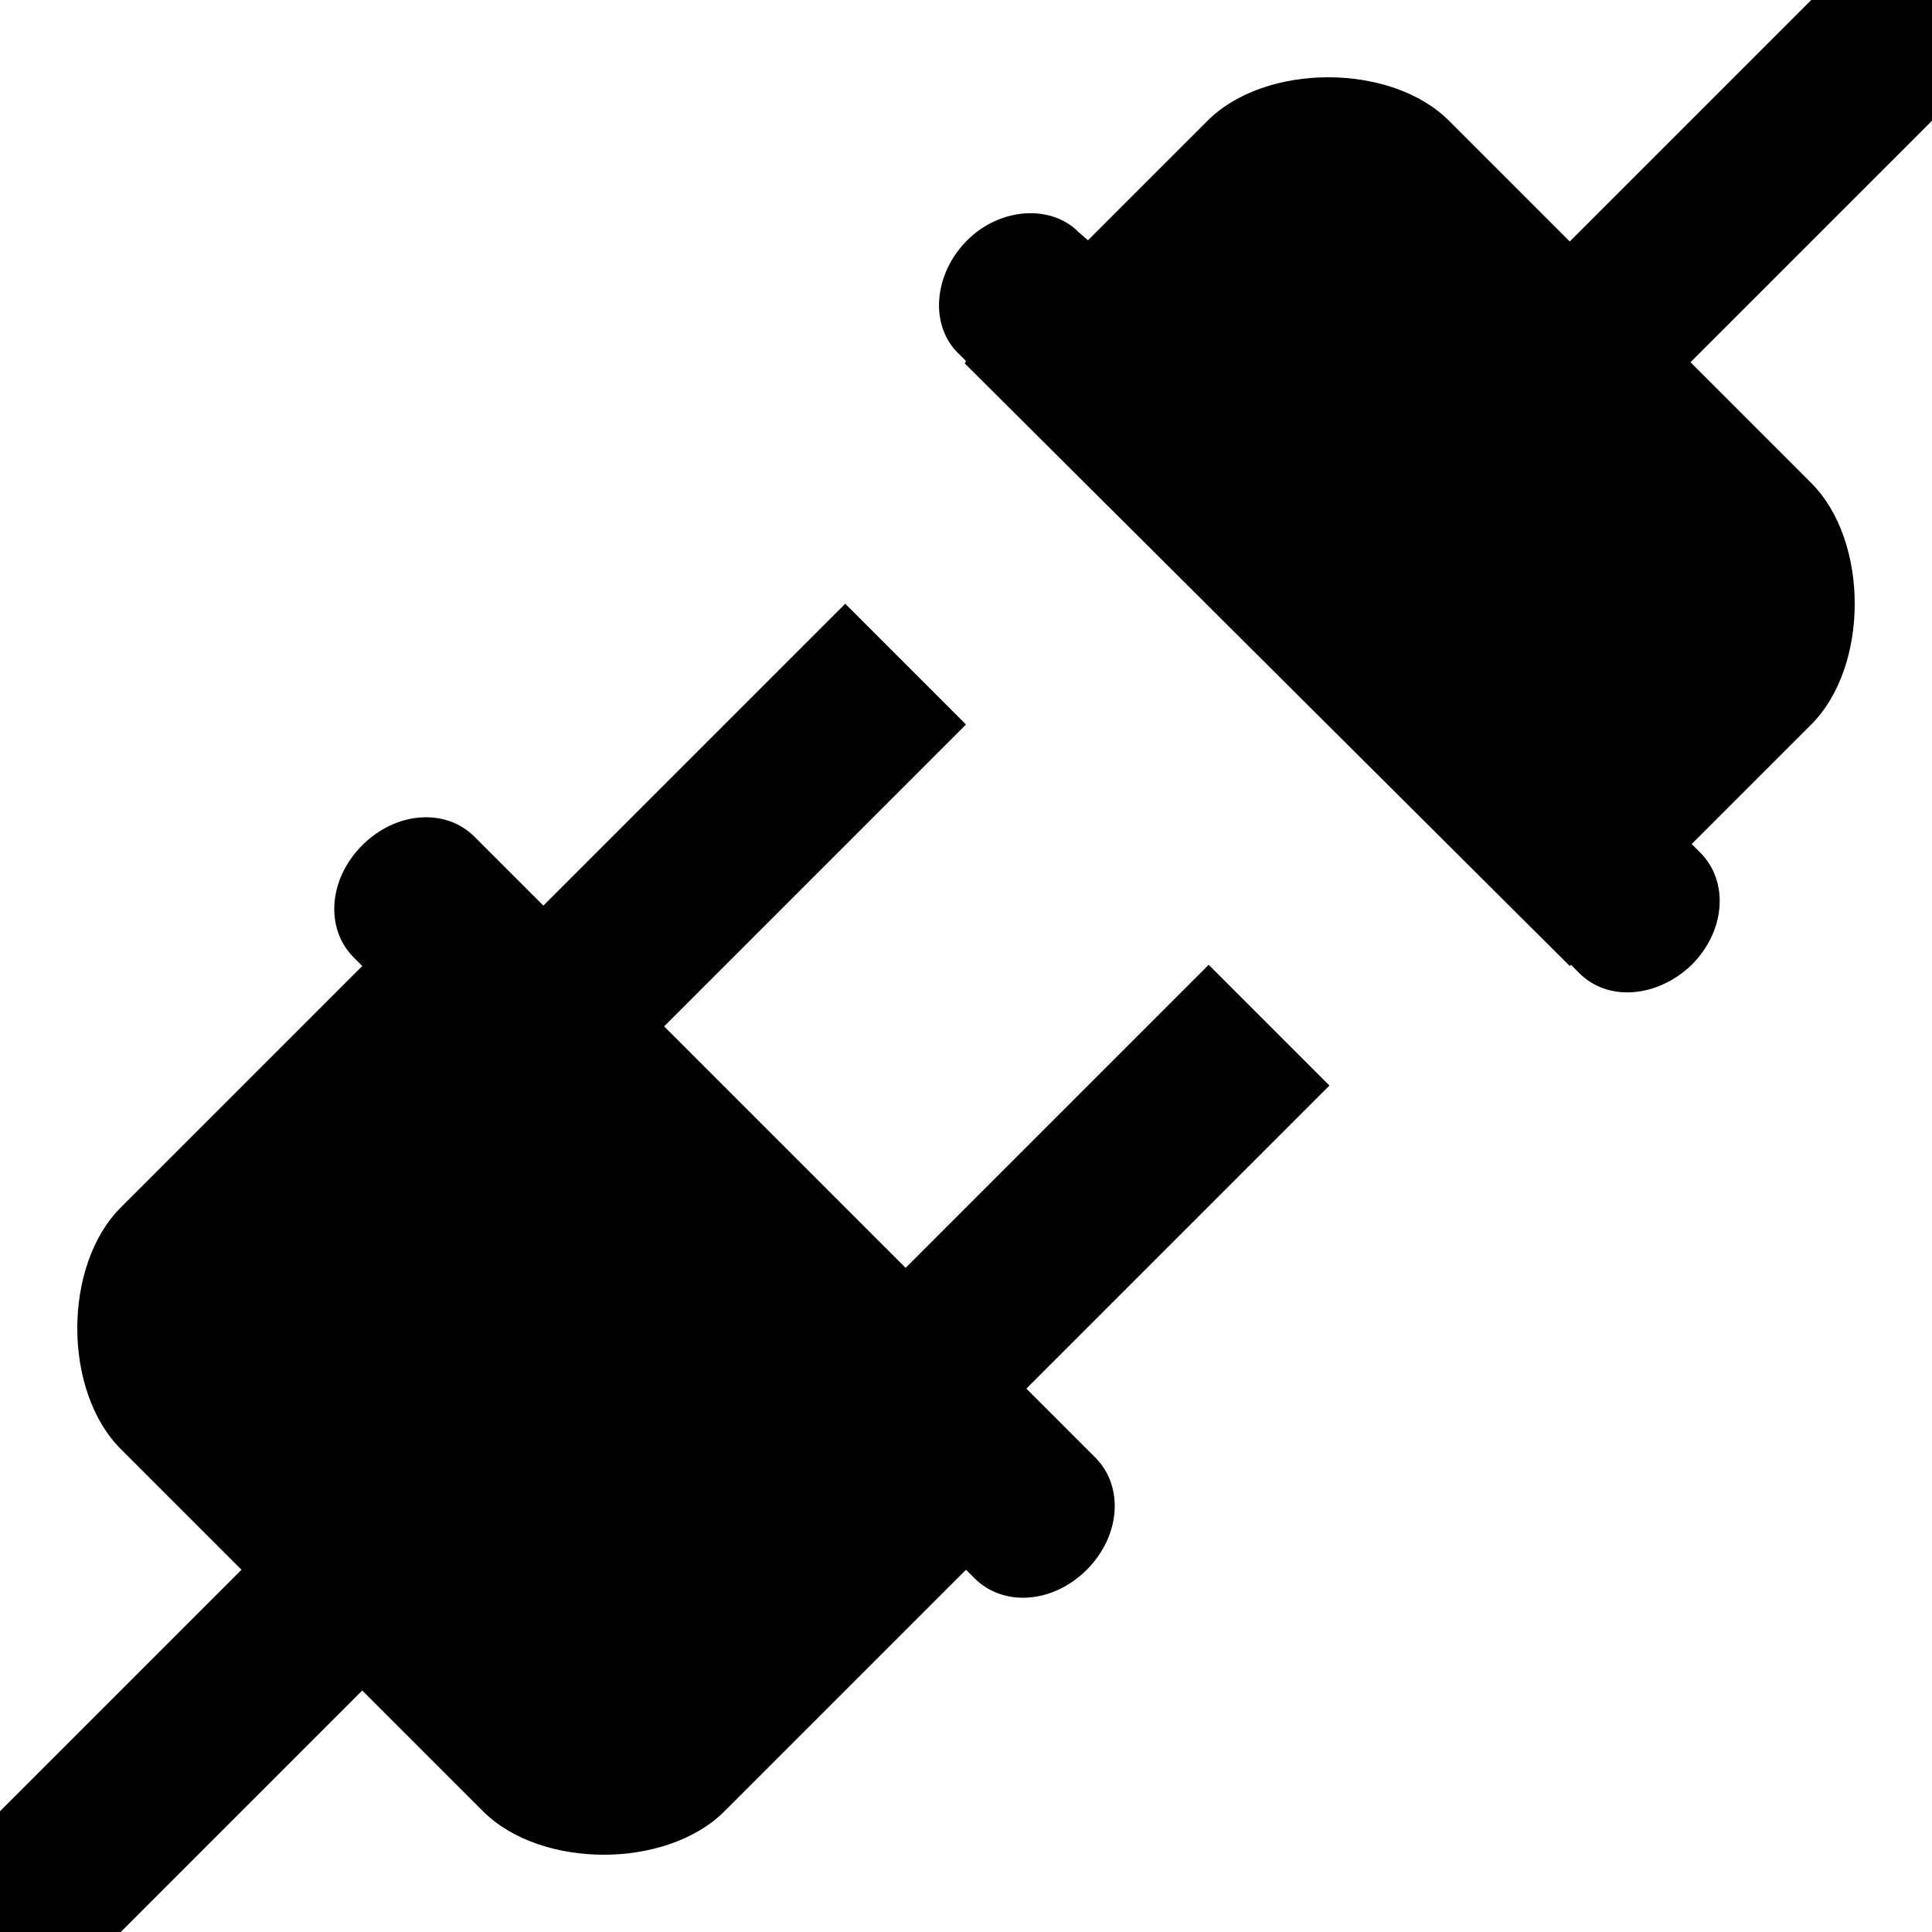
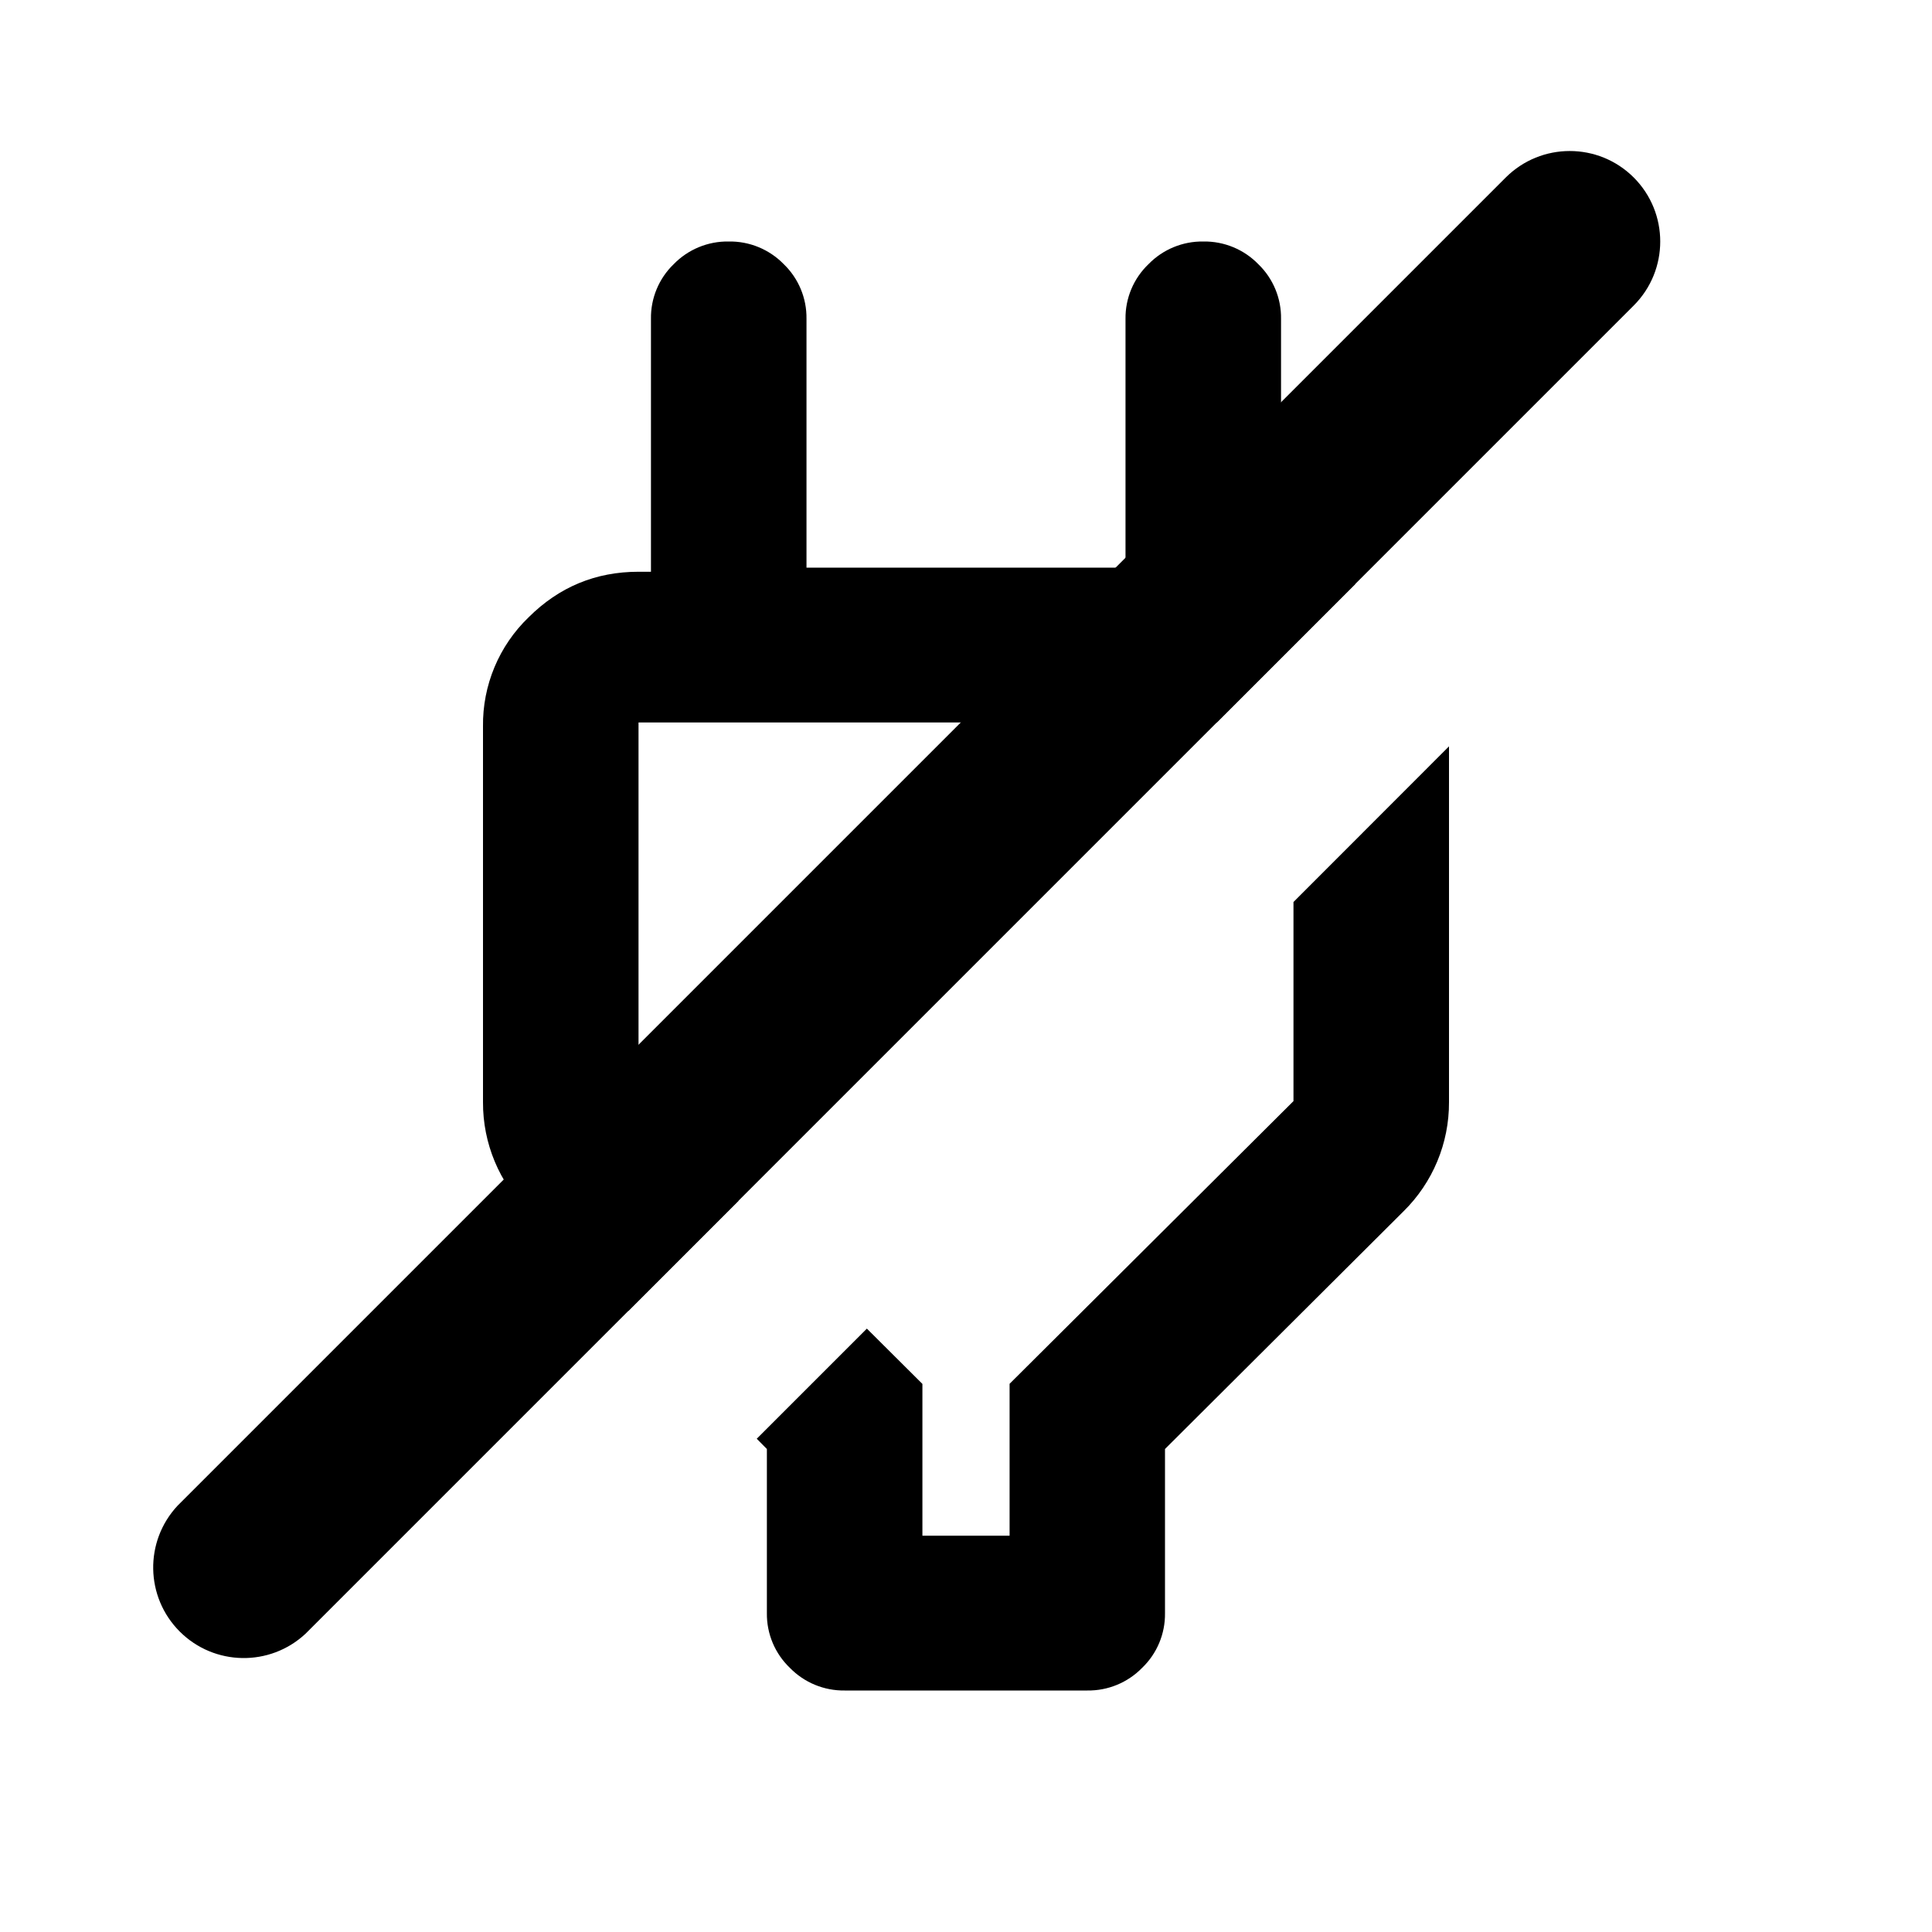
- <svg xmlns="http://www.w3.org/2000/svg" enable-background="new 0 0 16 16" viewBox="0 0 16 16" width="16" height="16">
-   <path class="disconnected-path" d="m10.01 7.99-2.51 2.51-2-2 2.5-2.5-1-1-2.5 2.5-.57-.57c-.24-.24-.65-.21-.93.07s-.31.69-.07.93l.07.07-2 2c-.48.48-.48 1.52 0 2l1 1-2 2v1h1l2-2 1 1c.48.48 1.52.48 2 0l2-2 .07.07c.24.24.65.21.93-.07s.31-.69.07-.93l-.57-.57 2.51-2.51zm5.99-7.99h-1l-2 2-1-1c-.48-.48-1.52-.48-2 0l-.99.99-.08-.07c-.23-.23-.65-.2-.92.07-.28.28-.31.7-.08.93l.07.07-.01.02 5.01 4.99.01-.01.07.07c.24.24.65.2.93-.07.28-.28.31-.69.07-.93l-.07-.07.99-.99c.48-.48.48-1.52 0-2l-1-1 2-2z" />
+ <svg xmlns="http://www.w3.org/2000/svg" width="16" height="16" fill="currentColor" viewBox="0 0 16 16">
+   <path fill-rule="evenodd" d="M11.224 4.837a1.27 1.27 0 0 0-.512-.102h-.103V2.641a.616.616 0 0 0-.188-.453A.621.621 0 0 0 9.966 2a.621.621 0 0 0-.455.188.616.616 0 0 0-.19.453v2.06H6.679V2.64a.616.616 0 0 0-.189-.453A.621.621 0 0 0 6.034 2a.621.621 0 0 0-.455.188.616.616 0 0 0-.188.453v2.094h-.103c-.355 0-.658.126-.91.377A1.232 1.232 0 0 0 4 6.017v3.111a1.261 1.261 0 0 0 .378.906l.826.823.912-.912-.828-.825V5.983h4.79l1.146-1.146Zm-4.045 6.166.46.458v1.257h.722V11.46l2.351-2.341V7.47L12 6.181v2.946a1.261 1.261 0 0 1-.378.906L9.648 12v1.359a.616.616 0 0 1-.189.453.622.622 0 0 1-.455.188H6.996a.622.622 0 0 1-.455-.188.616.616 0 0 1-.19-.453V12l-.084-.085.912-.912Z" clip-rule="evenodd" />
+   <path fill-rule="evenodd" d="M13.53 1.47a.75.75 0 0 1 0 1.06l-11 11a.75.75 0 0 1-1.06-1.06l11-11a.75.75 0 0 1 1.06 0Z" clip-rule="evenodd" />
</svg>
